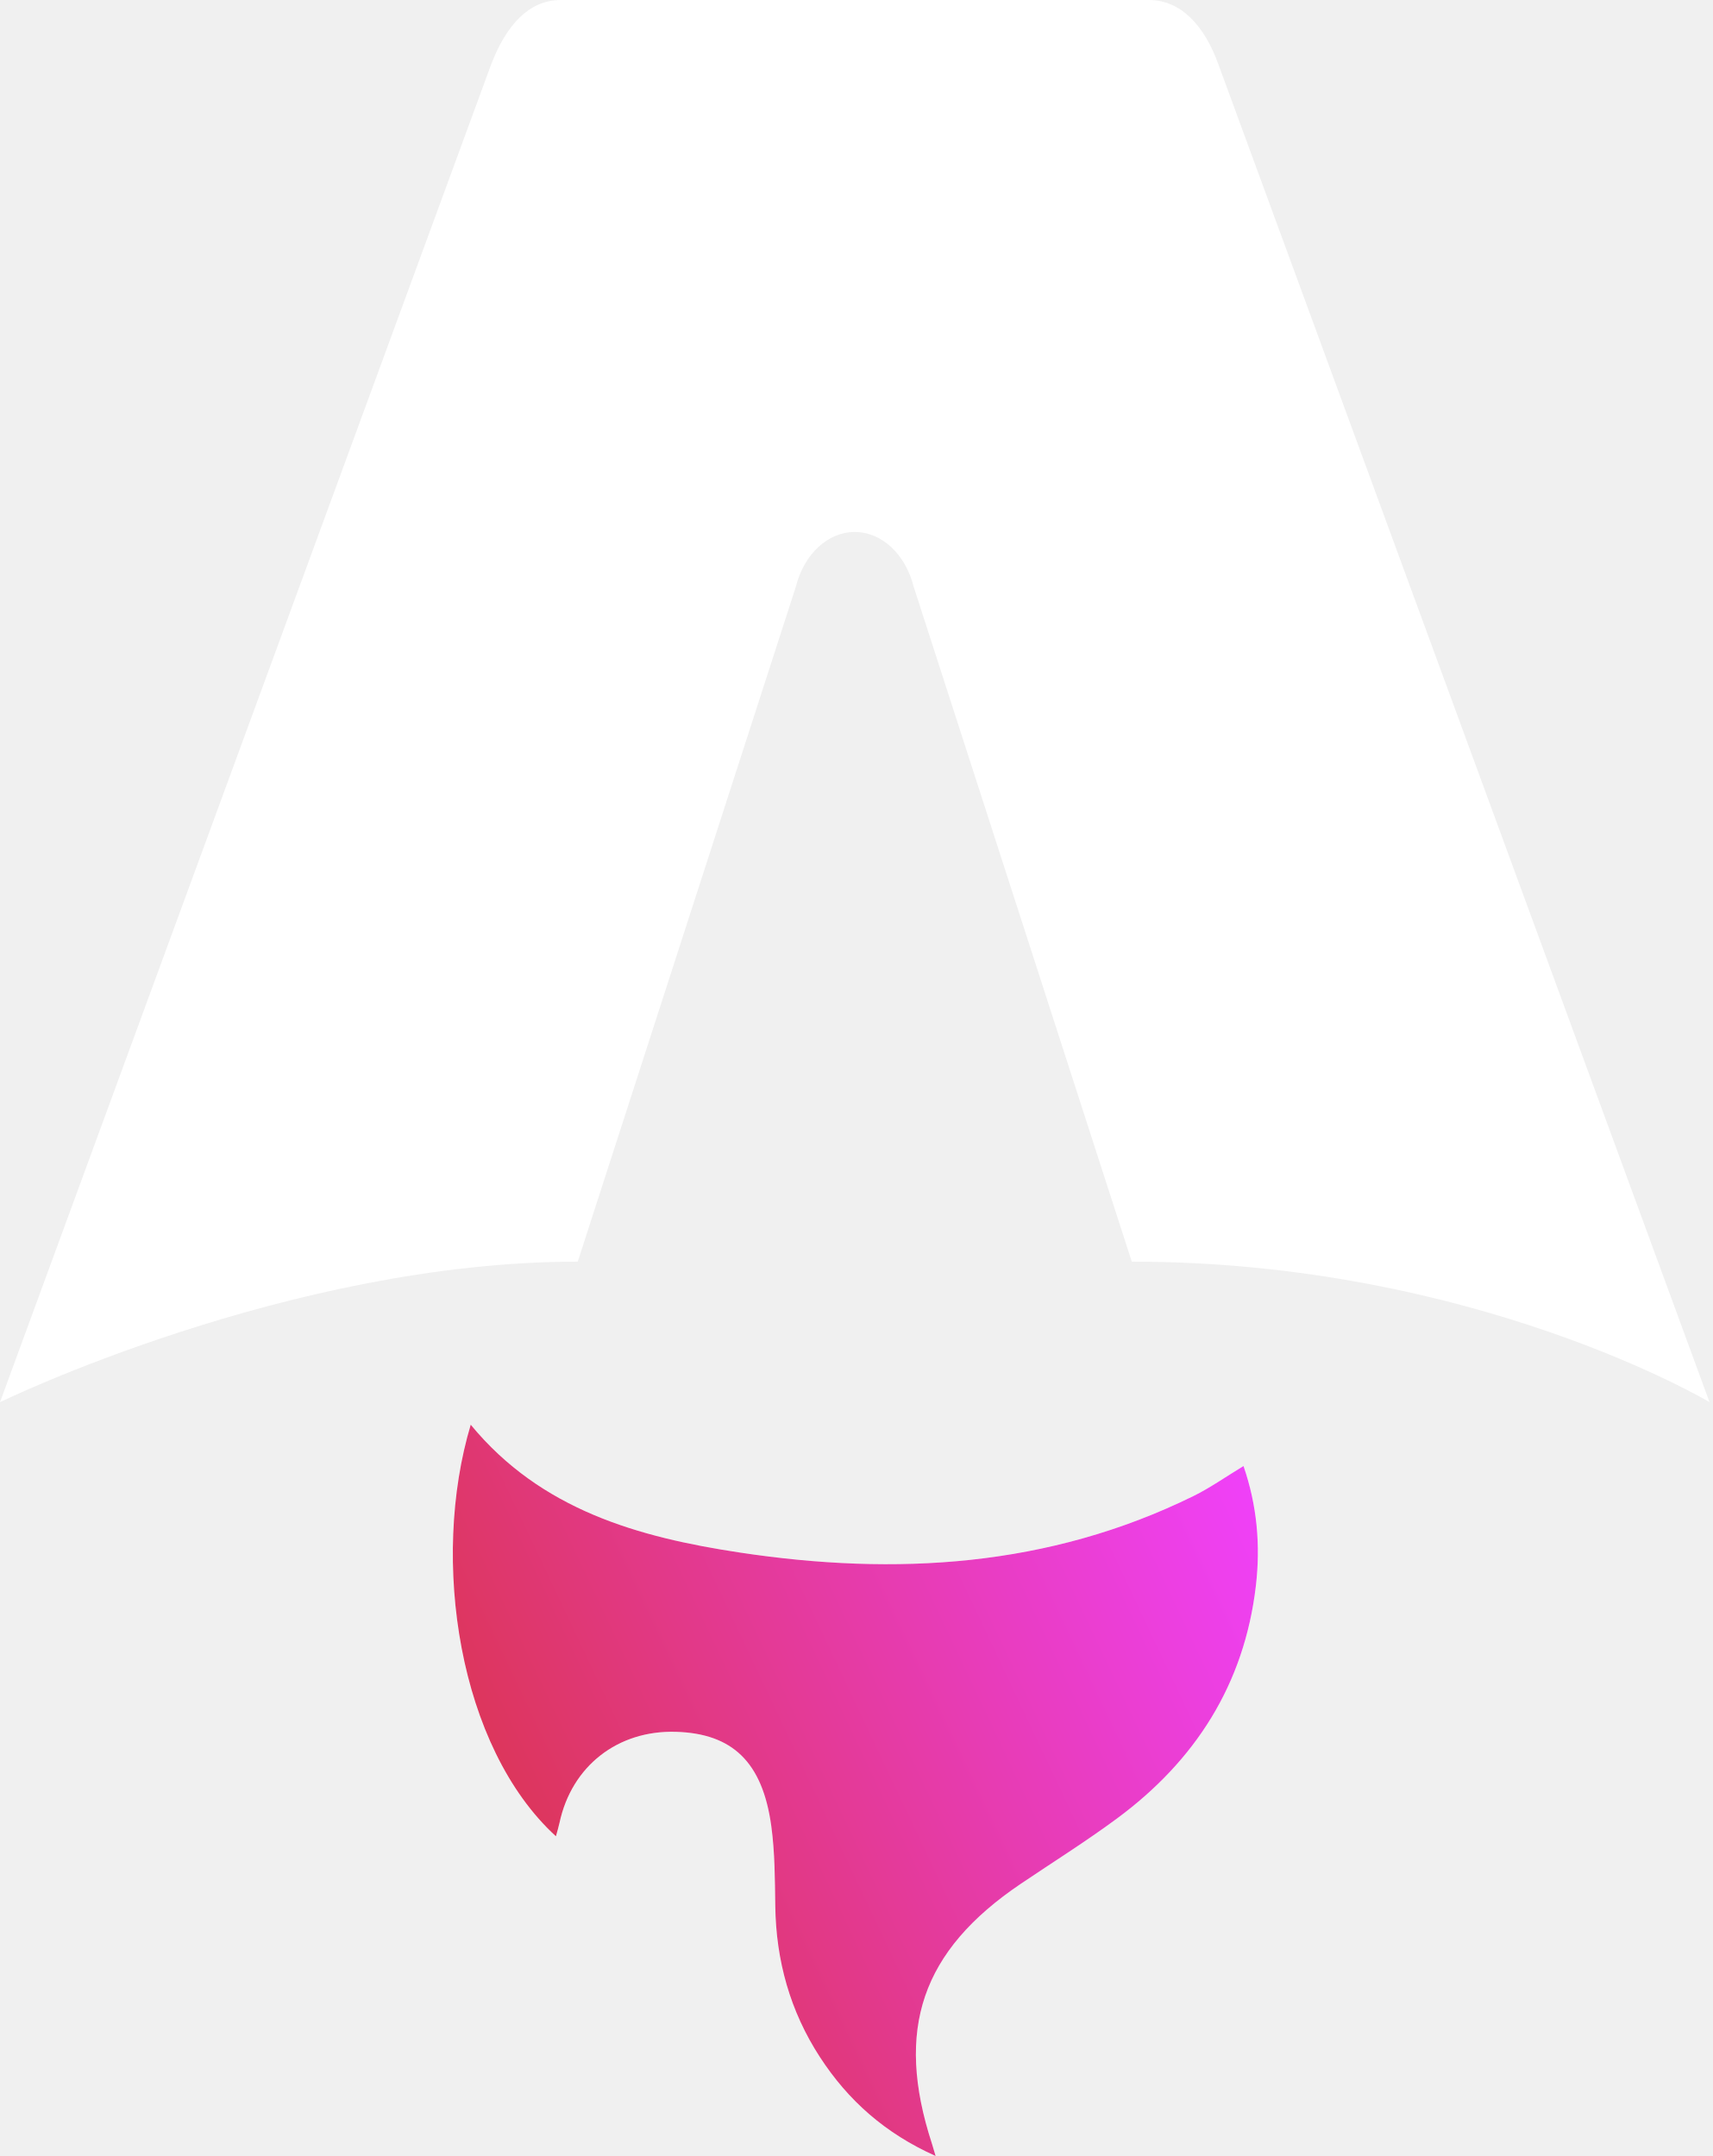
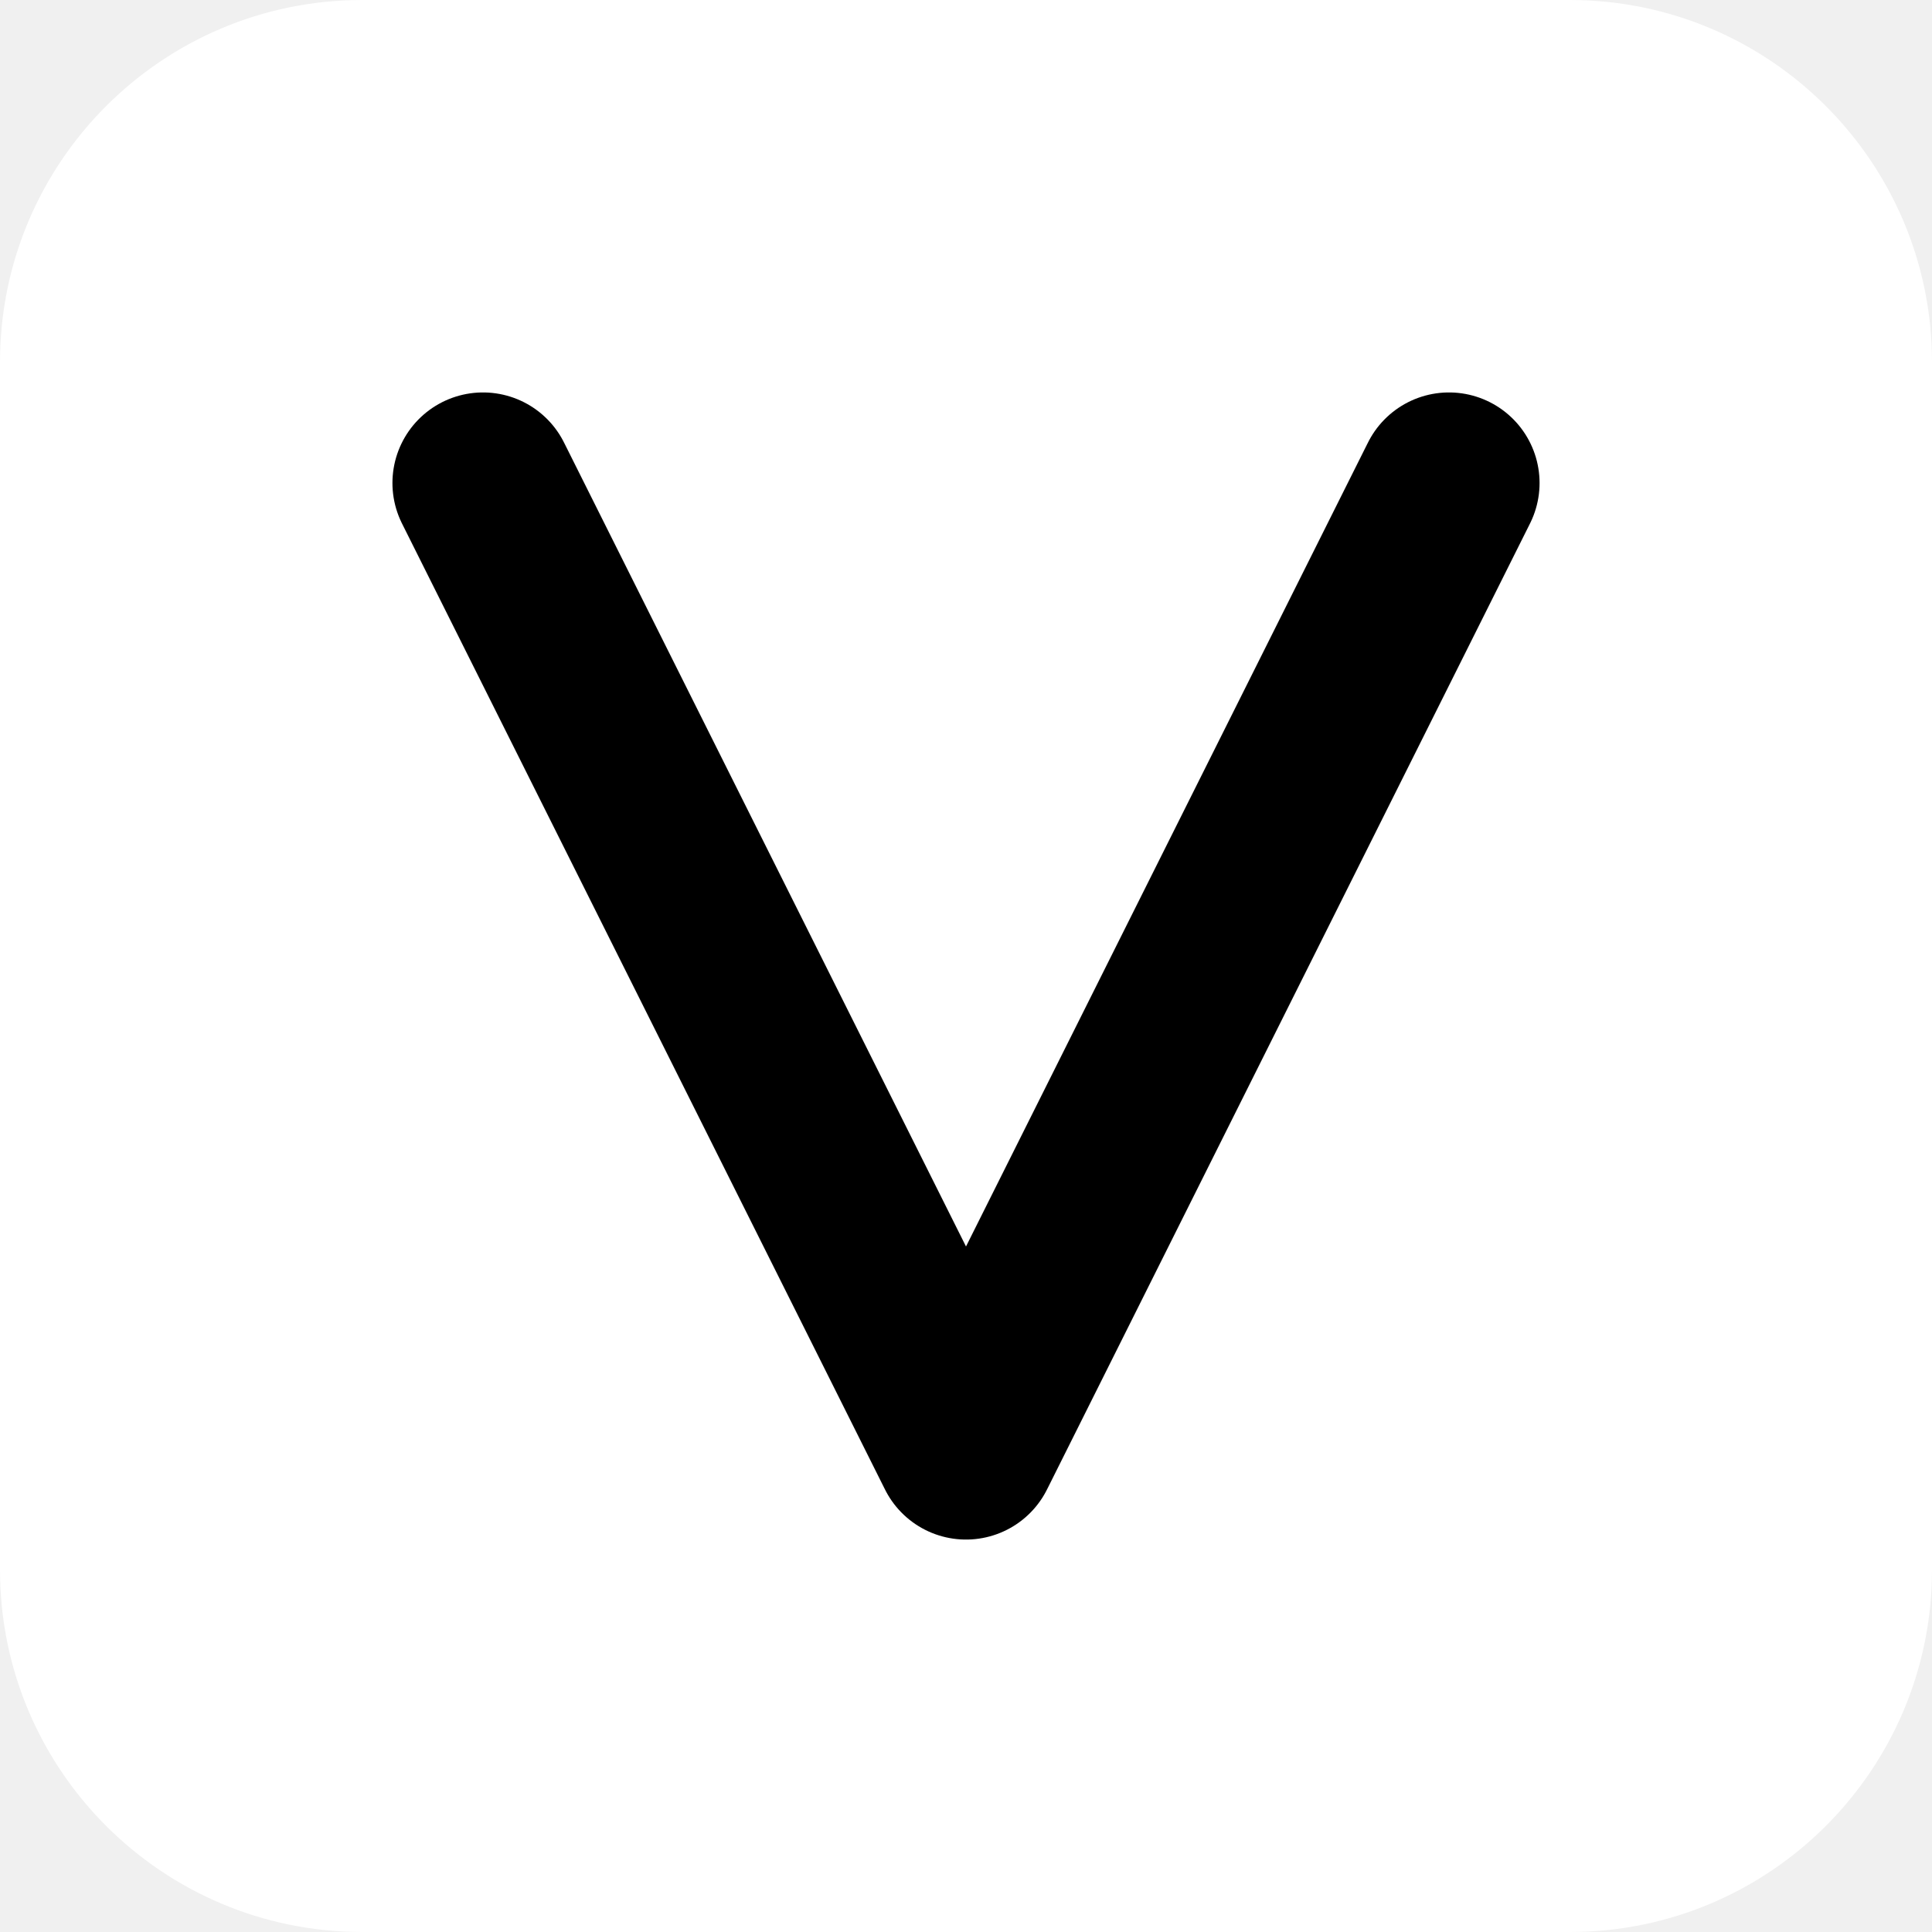
- <svg xmlns="http://www.w3.org/2000/svg" width="85" height="107" viewBox="0 0 85 107" fill="none">
-   <path fill="white" d="M27.589 91.136C22.756 86.718 21.344 77.433 23.358 70.707C26.85 74.948 31.689 76.291 36.7 77.05C44.438 78.22 52.036 77.782 59.223 74.246C60.045 73.841 60.805 73.303 61.704 72.757C62.378 74.714 62.553 76.689 62.318 78.7C61.745 83.596 59.309 87.378 55.433 90.245C53.883 91.392 52.244 92.417 50.643 93.498C45.726 96.821 44.396 100.718 46.243 106.386C46.287 106.525 46.327 106.663 46.426 107C43.916 105.876 42.082 104.24 40.684 102.089C39.209 99.819 38.507 97.308 38.47 94.591C38.451 93.269 38.451 91.934 38.273 90.631C37.839 87.453 36.347 86.03 33.536 85.948C30.652 85.864 28.37 87.647 27.765 90.455C27.719 90.671 27.652 90.884 27.585 91.134L27.589 91.136Z" />
-   <path fill="url(#paint0_linear_1_59)" d="M27.589 91.136C22.756 86.718 21.344 77.433 23.358 70.707C26.85 74.948 31.689 76.291 36.7 77.05C44.438 78.22 52.036 77.782 59.223 74.246C60.045 73.841 60.805 73.303 61.704 72.757C62.378 74.714 62.553 76.689 62.318 78.7C61.745 83.596 59.309 87.378 55.433 90.245C53.883 91.392 52.244 92.417 50.643 93.498C45.726 96.821 44.396 100.718 46.243 106.386C46.287 106.525 46.327 106.663 46.426 107C43.916 105.876 42.082 104.24 40.684 102.089C39.209 99.819 38.507 97.308 38.47 94.591C38.451 93.269 38.451 91.934 38.273 90.631C37.839 87.453 36.347 86.03 33.536 85.948C30.652 85.864 28.37 87.647 27.765 90.455C27.719 90.671 27.652 90.884 27.585 91.134L27.589 91.136Z" />
-   <path fill="white" d="M0 69.587C0 69.587 14.314 62.614 28.668 62.614L39.49 29.12C39.895 27.501 41.078 26.4 42.414 26.4C43.749 26.4 44.932 27.501 45.338 29.12L56.16 62.614C73.16 62.614 84.828 69.587 84.828 69.587C84.828 69.587 60.514 3.352 60.467 3.219C59.769 1.261 58.591 0 57.003 0H27.827C26.239 0 25.109 1.261 24.363 3.219C24.311 3.35 0 69.587 0 69.587Z" />
-   <defs>
-     <linearGradient id="paint0_linear_1_59" x1="22.47" y1="107" x2="69.145" y2="84.947" gradientUnits="userSpaceOnUse">
-       <stop stop-color="#D83333" />
-       <stop offset="1" stop-color="#F041FF" />
-     </linearGradient>
-   </defs>
+ <svg xmlns="http://www.w3.org/2000/svg" width="32" height="32" viewBox="0 0 32 32" fill="none">
+   <rect width="32" height="32" rx="6" fill="#FFFFFF" />
+   <path d="M8 8L16 24L24 8" stroke="#000000" stroke-width="3" stroke-linecap="round" stroke-linejoin="round" />
</svg>
